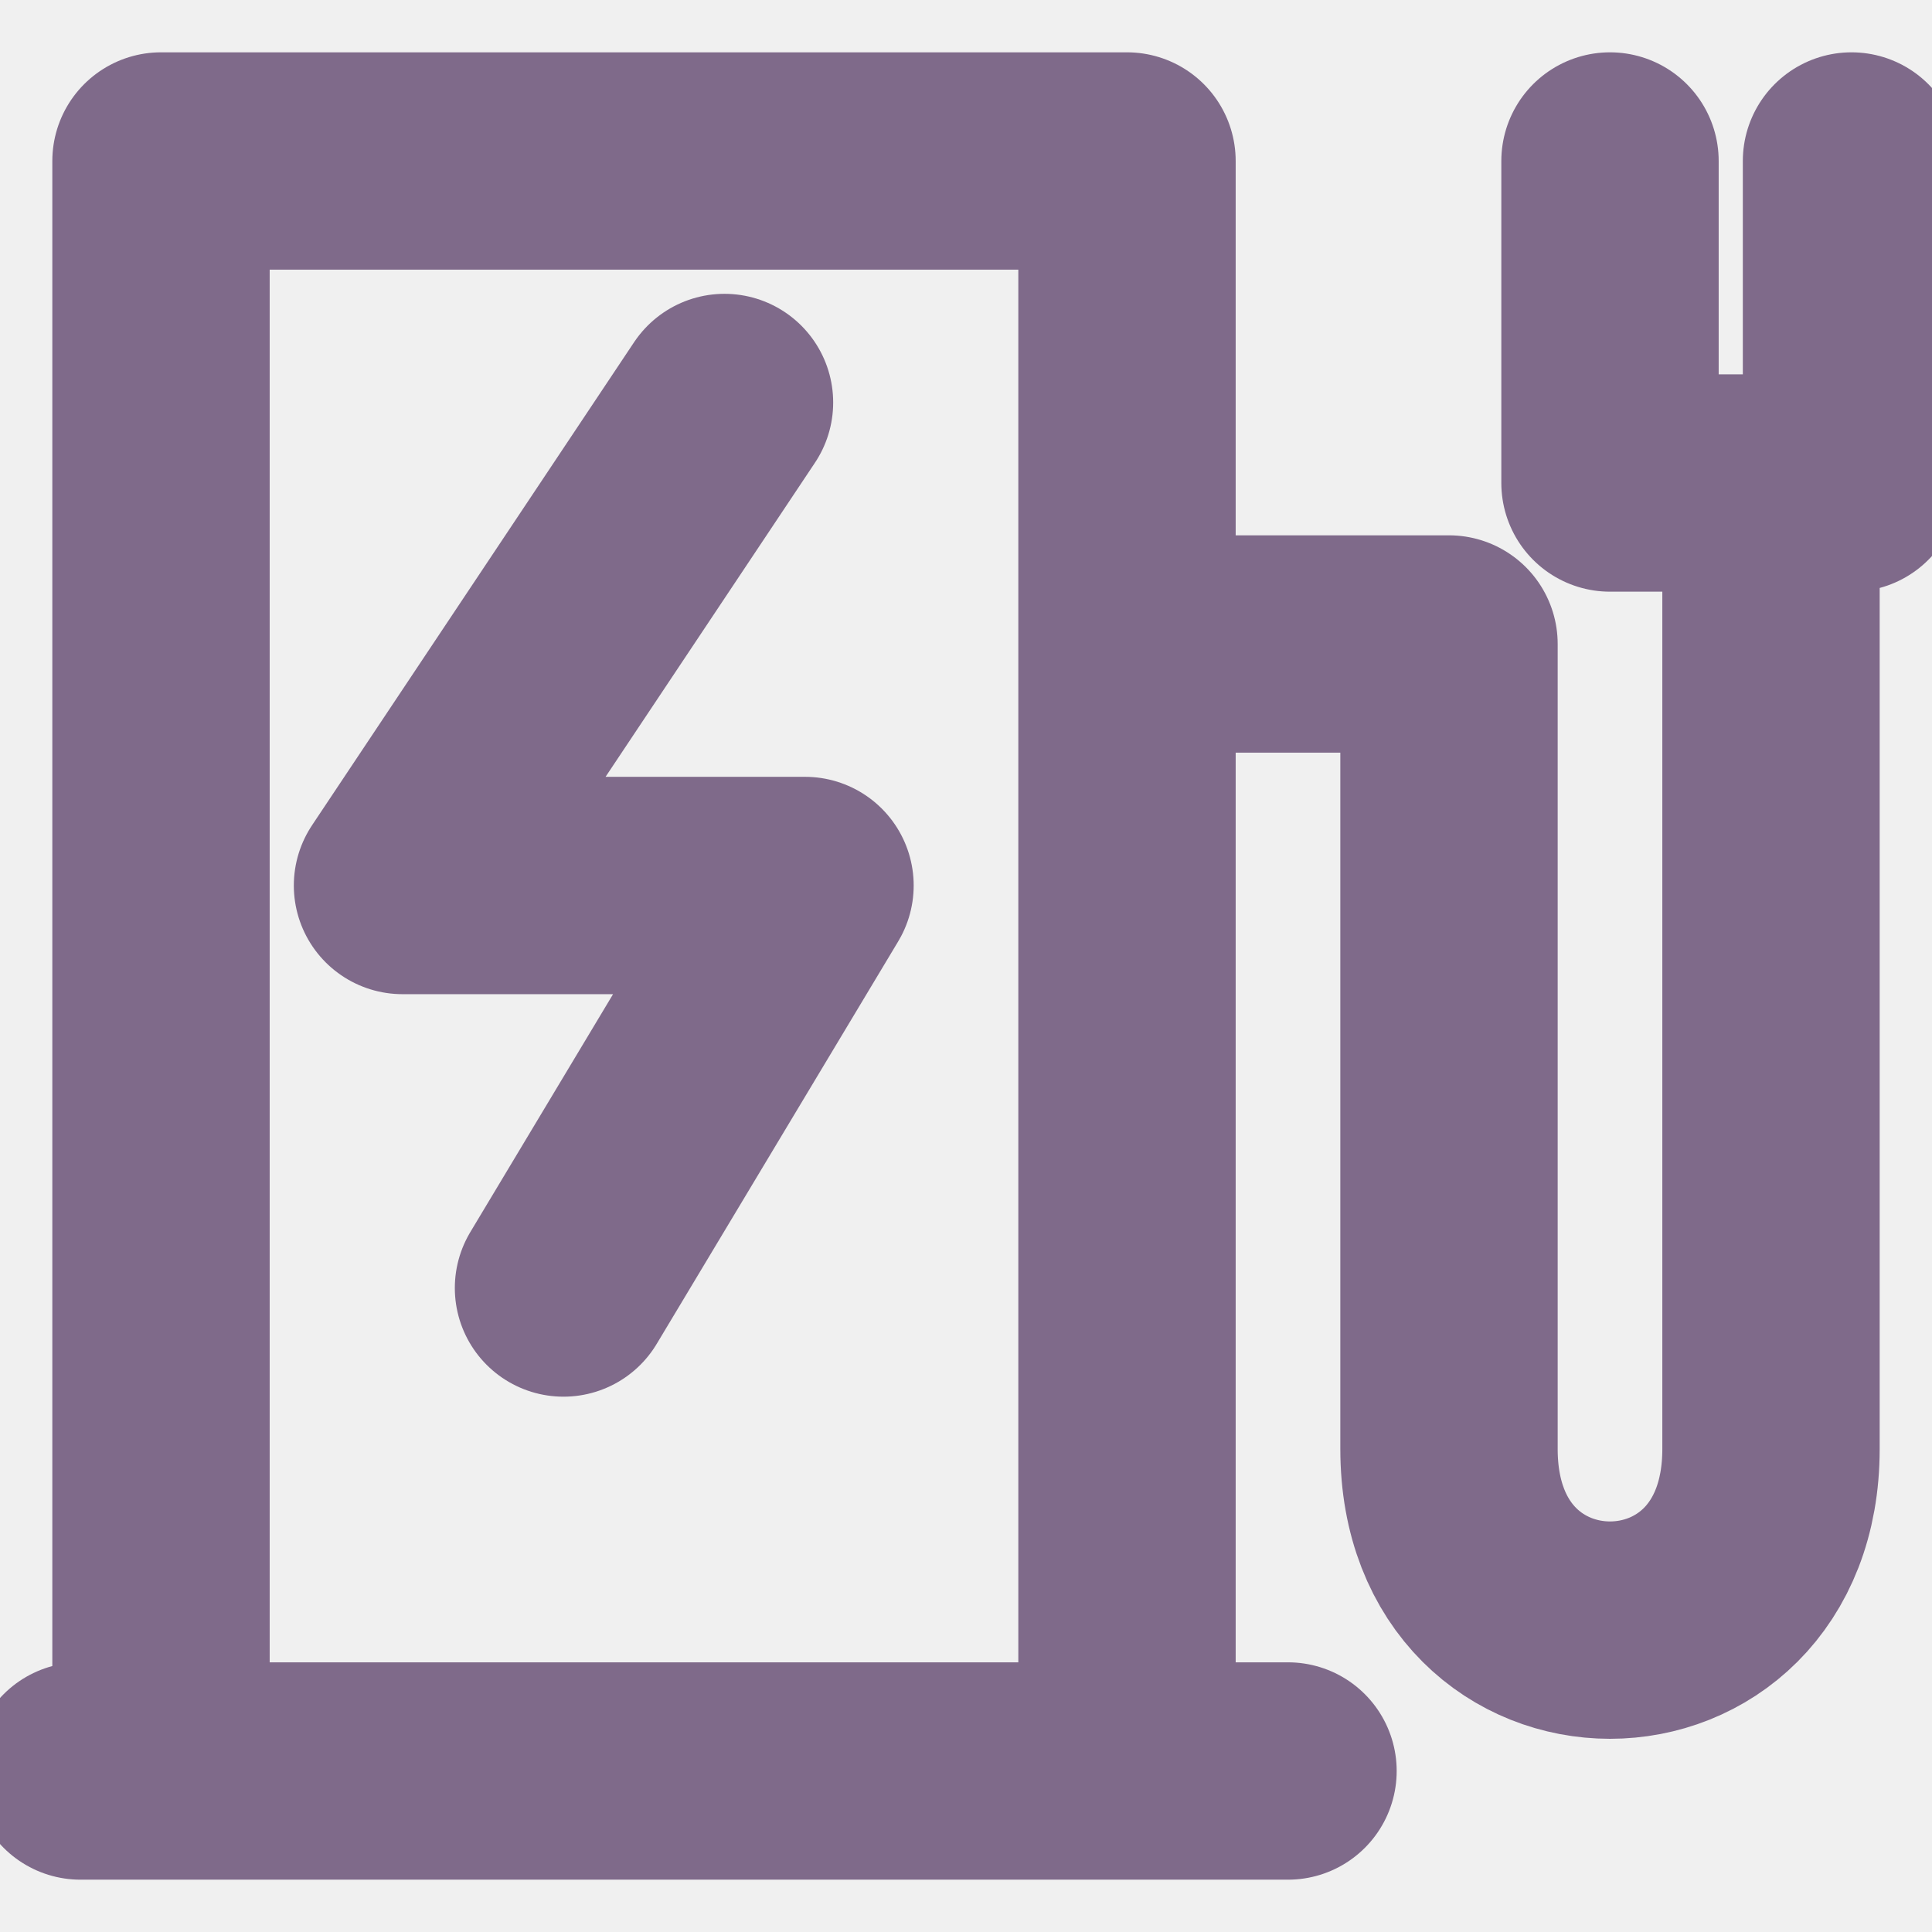
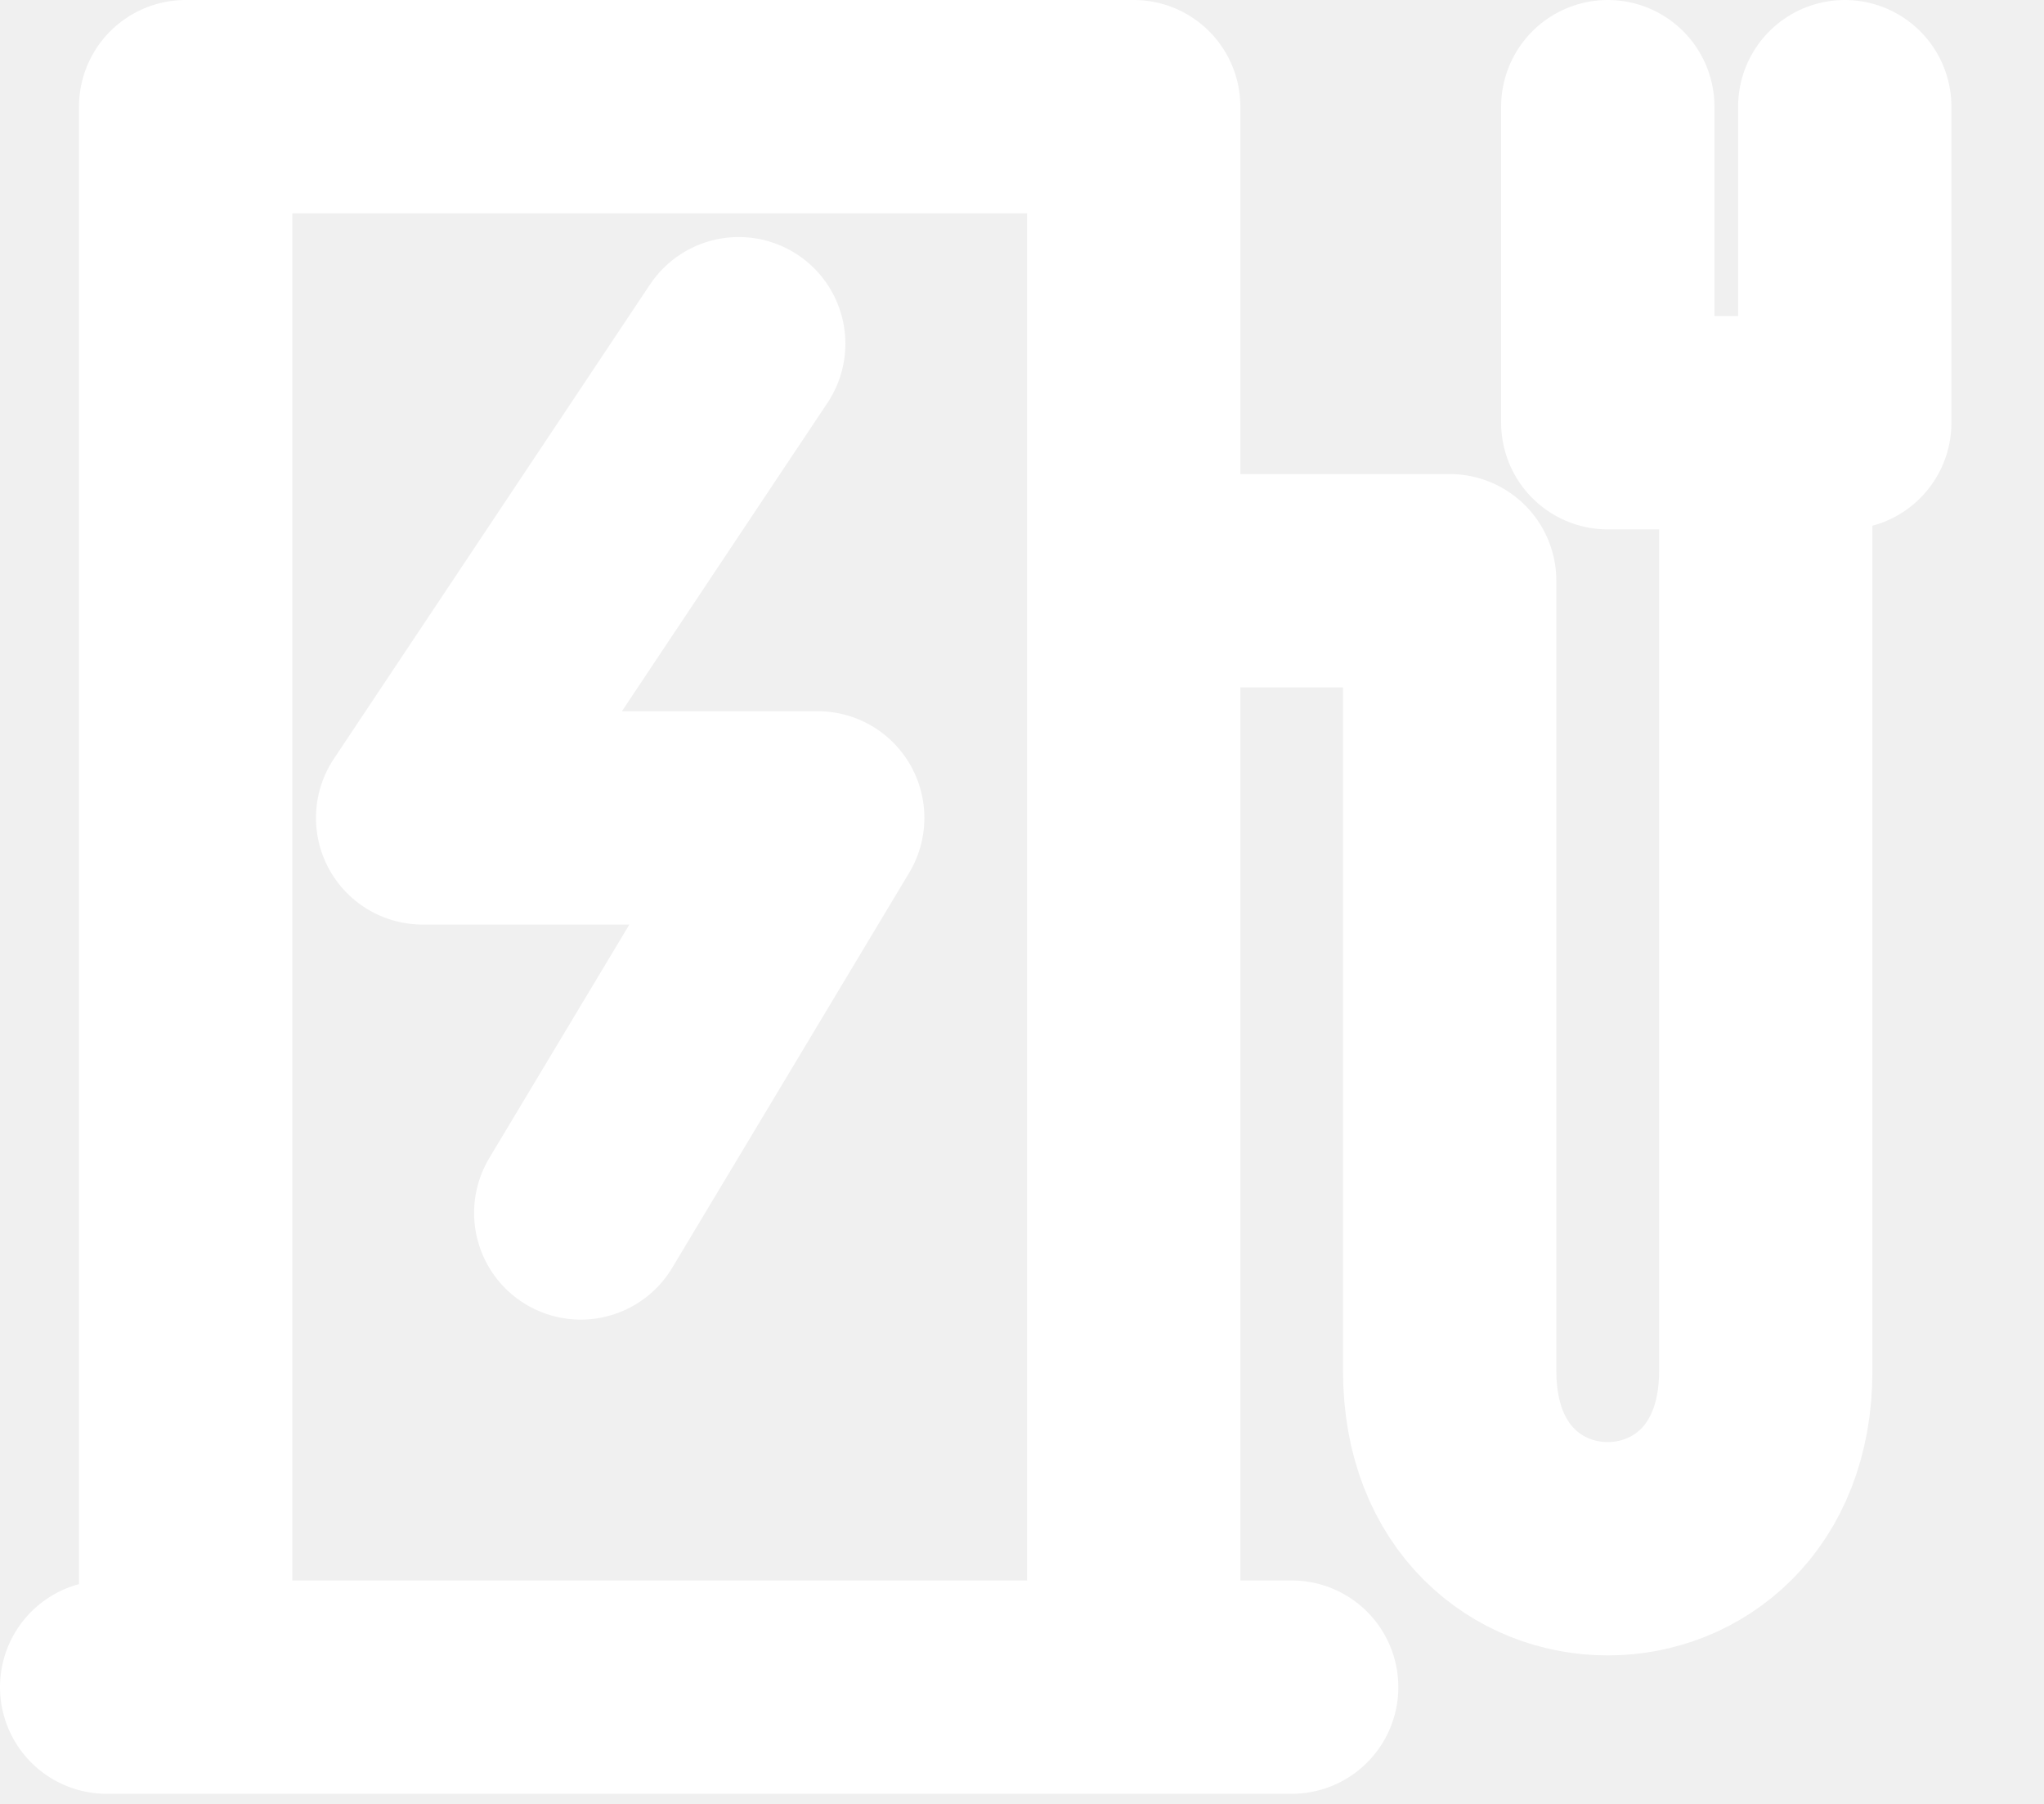
- <svg xmlns="http://www.w3.org/2000/svg" width="12" height="12" viewBox="0 0 12 12" fill="none">
-   <g clip-path="url(#clip0_61_20)">
-     <path d="M1 11V1H7V11M0.5 11H8M4.5 2.5L2.5 5.5H5L3.5 8M7 4H9V9C9 10.5 11 10.5 11 9V3M10 1V3H11.5V1" stroke-width="1.35" stroke-linecap="round" stroke-linejoin="round" stroke="#7F6A8A" />
-   </g>
-   <defs>
-     <clipPath id="clip0_61_20">
-       <rect width="12" height="12" fill="white" />
-     </clipPath>
-   </defs>
+ <svg xmlns="http://www.w3.org/2000/svg" width="17" height="15" viewBox="0 0 17 15" fill="none">
+   <path d="M1.544 14.029V0.887H9.429V14.029M0.887 14.029H10.743M6.144 2.858L3.515 6.801H6.801L4.83 10.086M9.429 4.829H12.057V11.4C12.057 13.371 14.686 13.371 14.686 11.4V3.515M13.372 0.887V3.515H15.343V0.887" stroke-width="1.774" stroke-linecap="round" stroke-linejoin="round" stroke="white" />
</svg>
